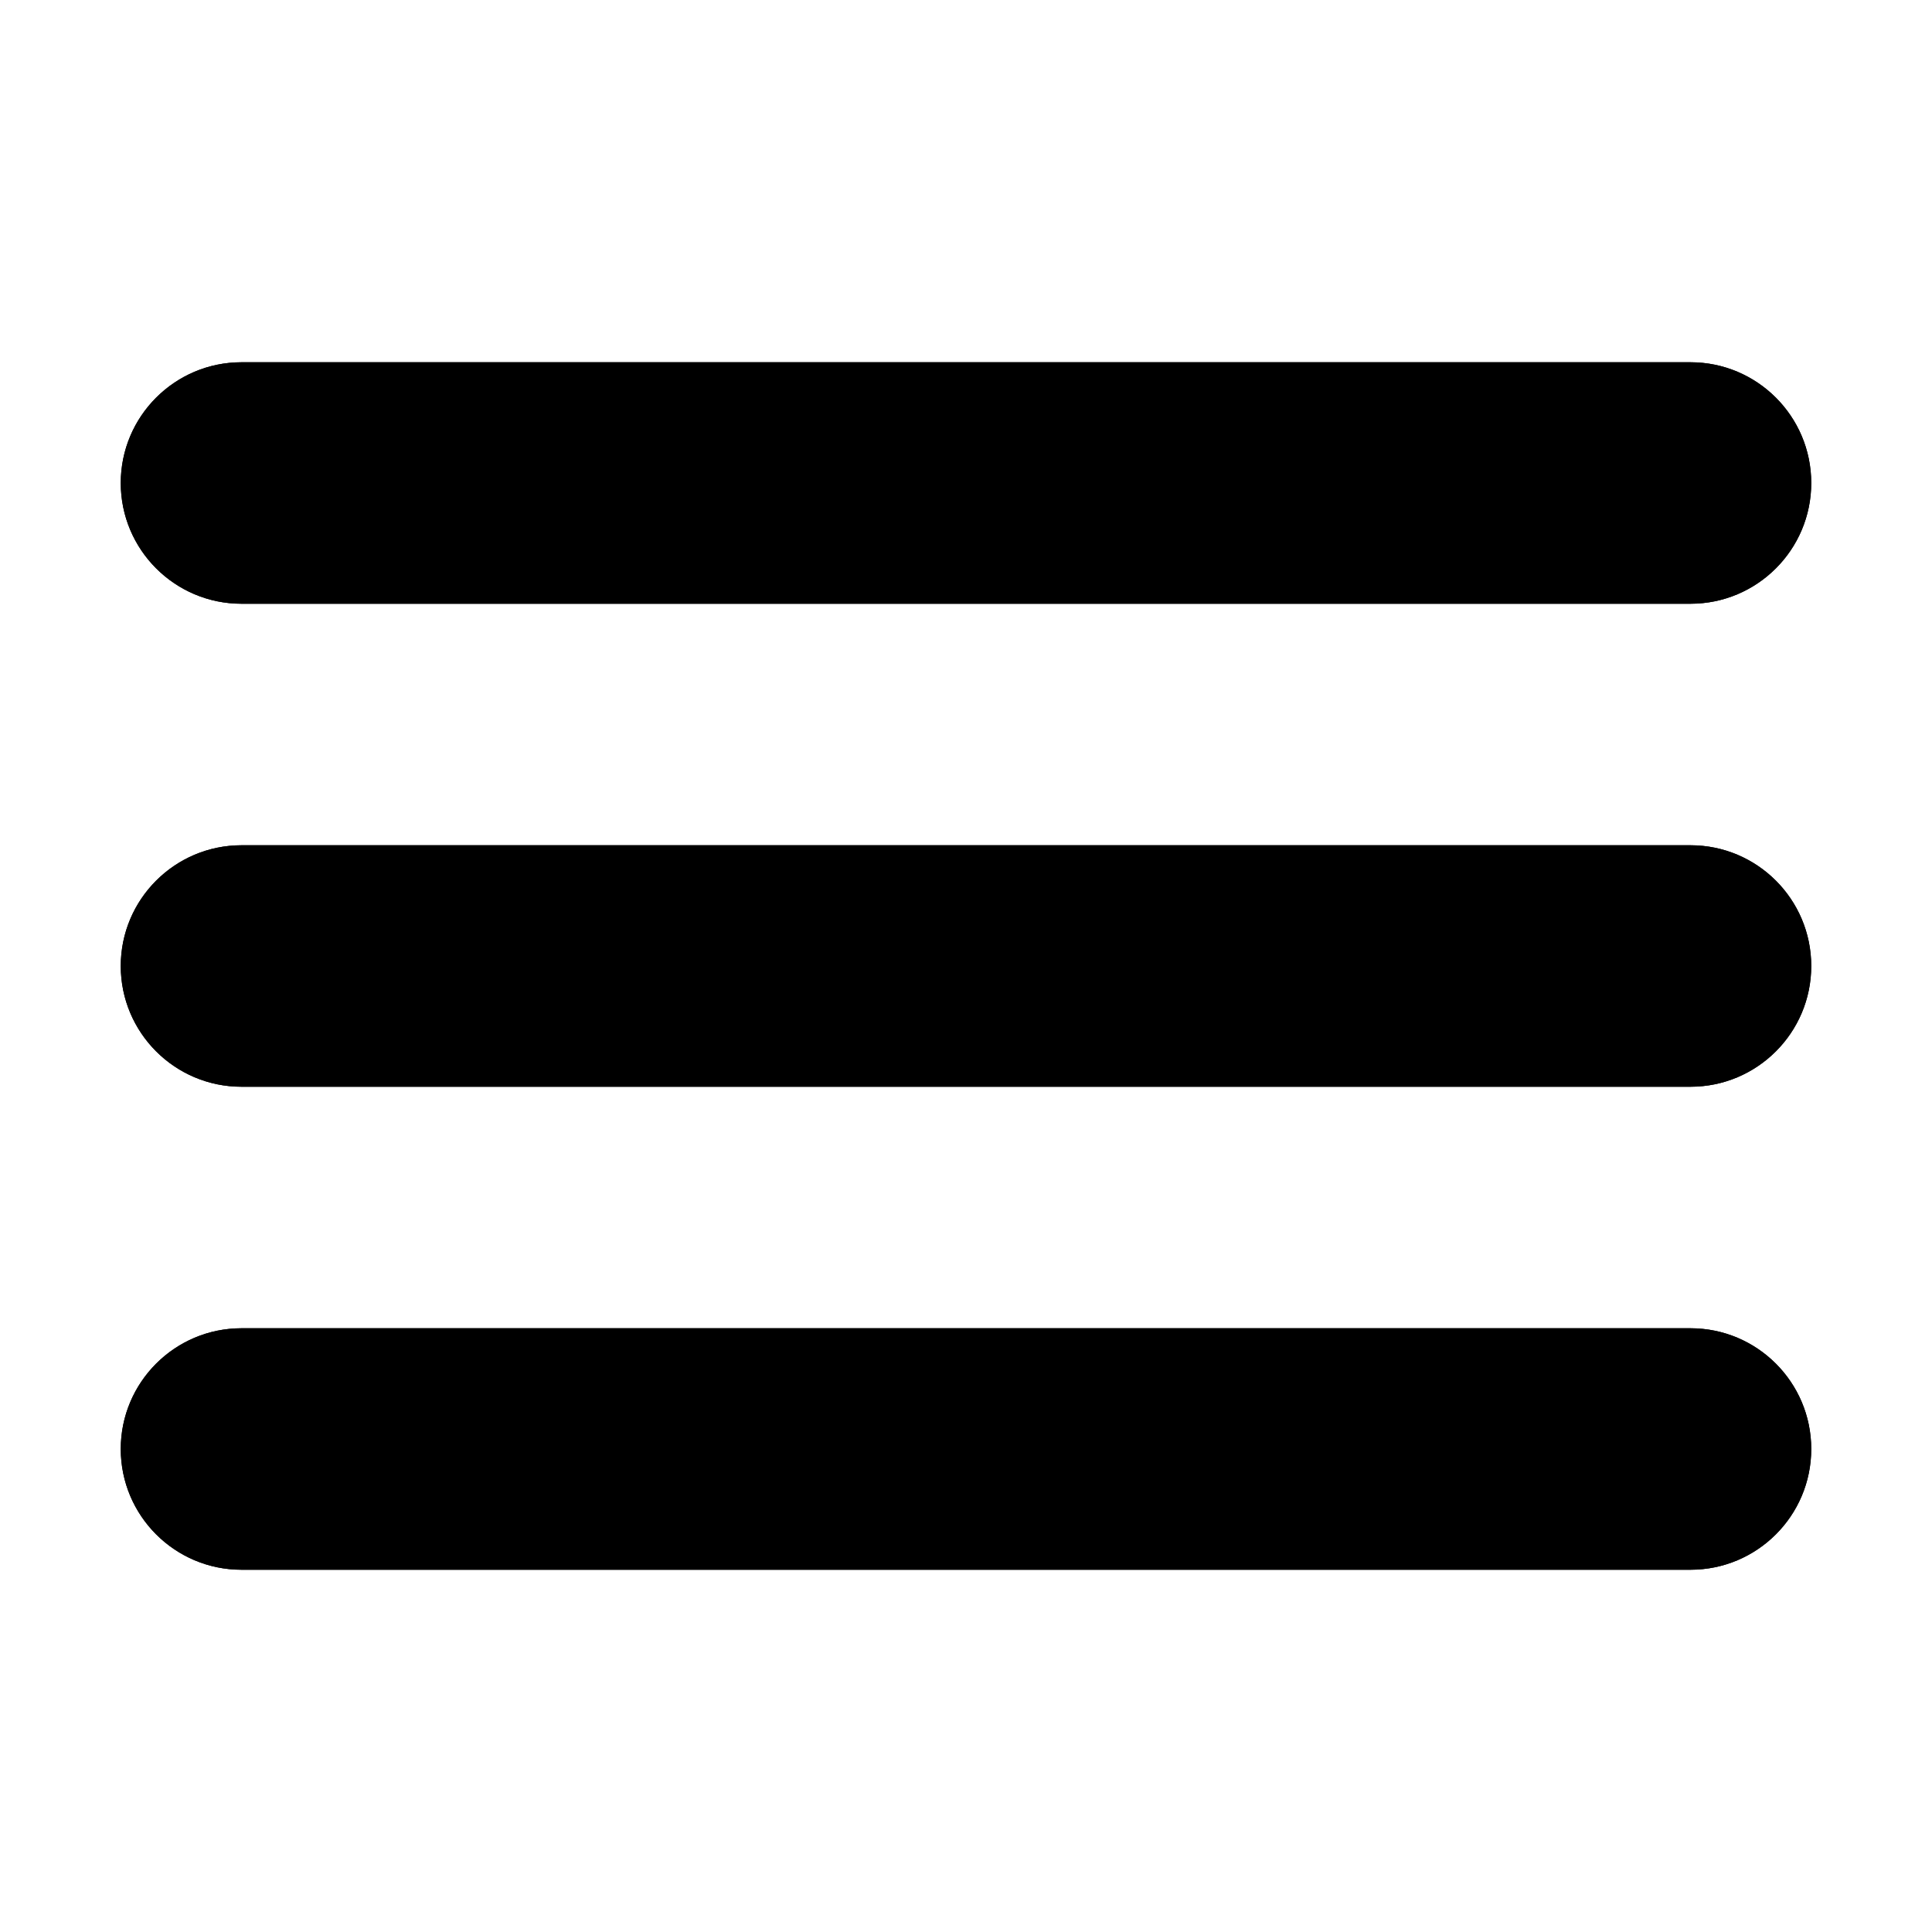
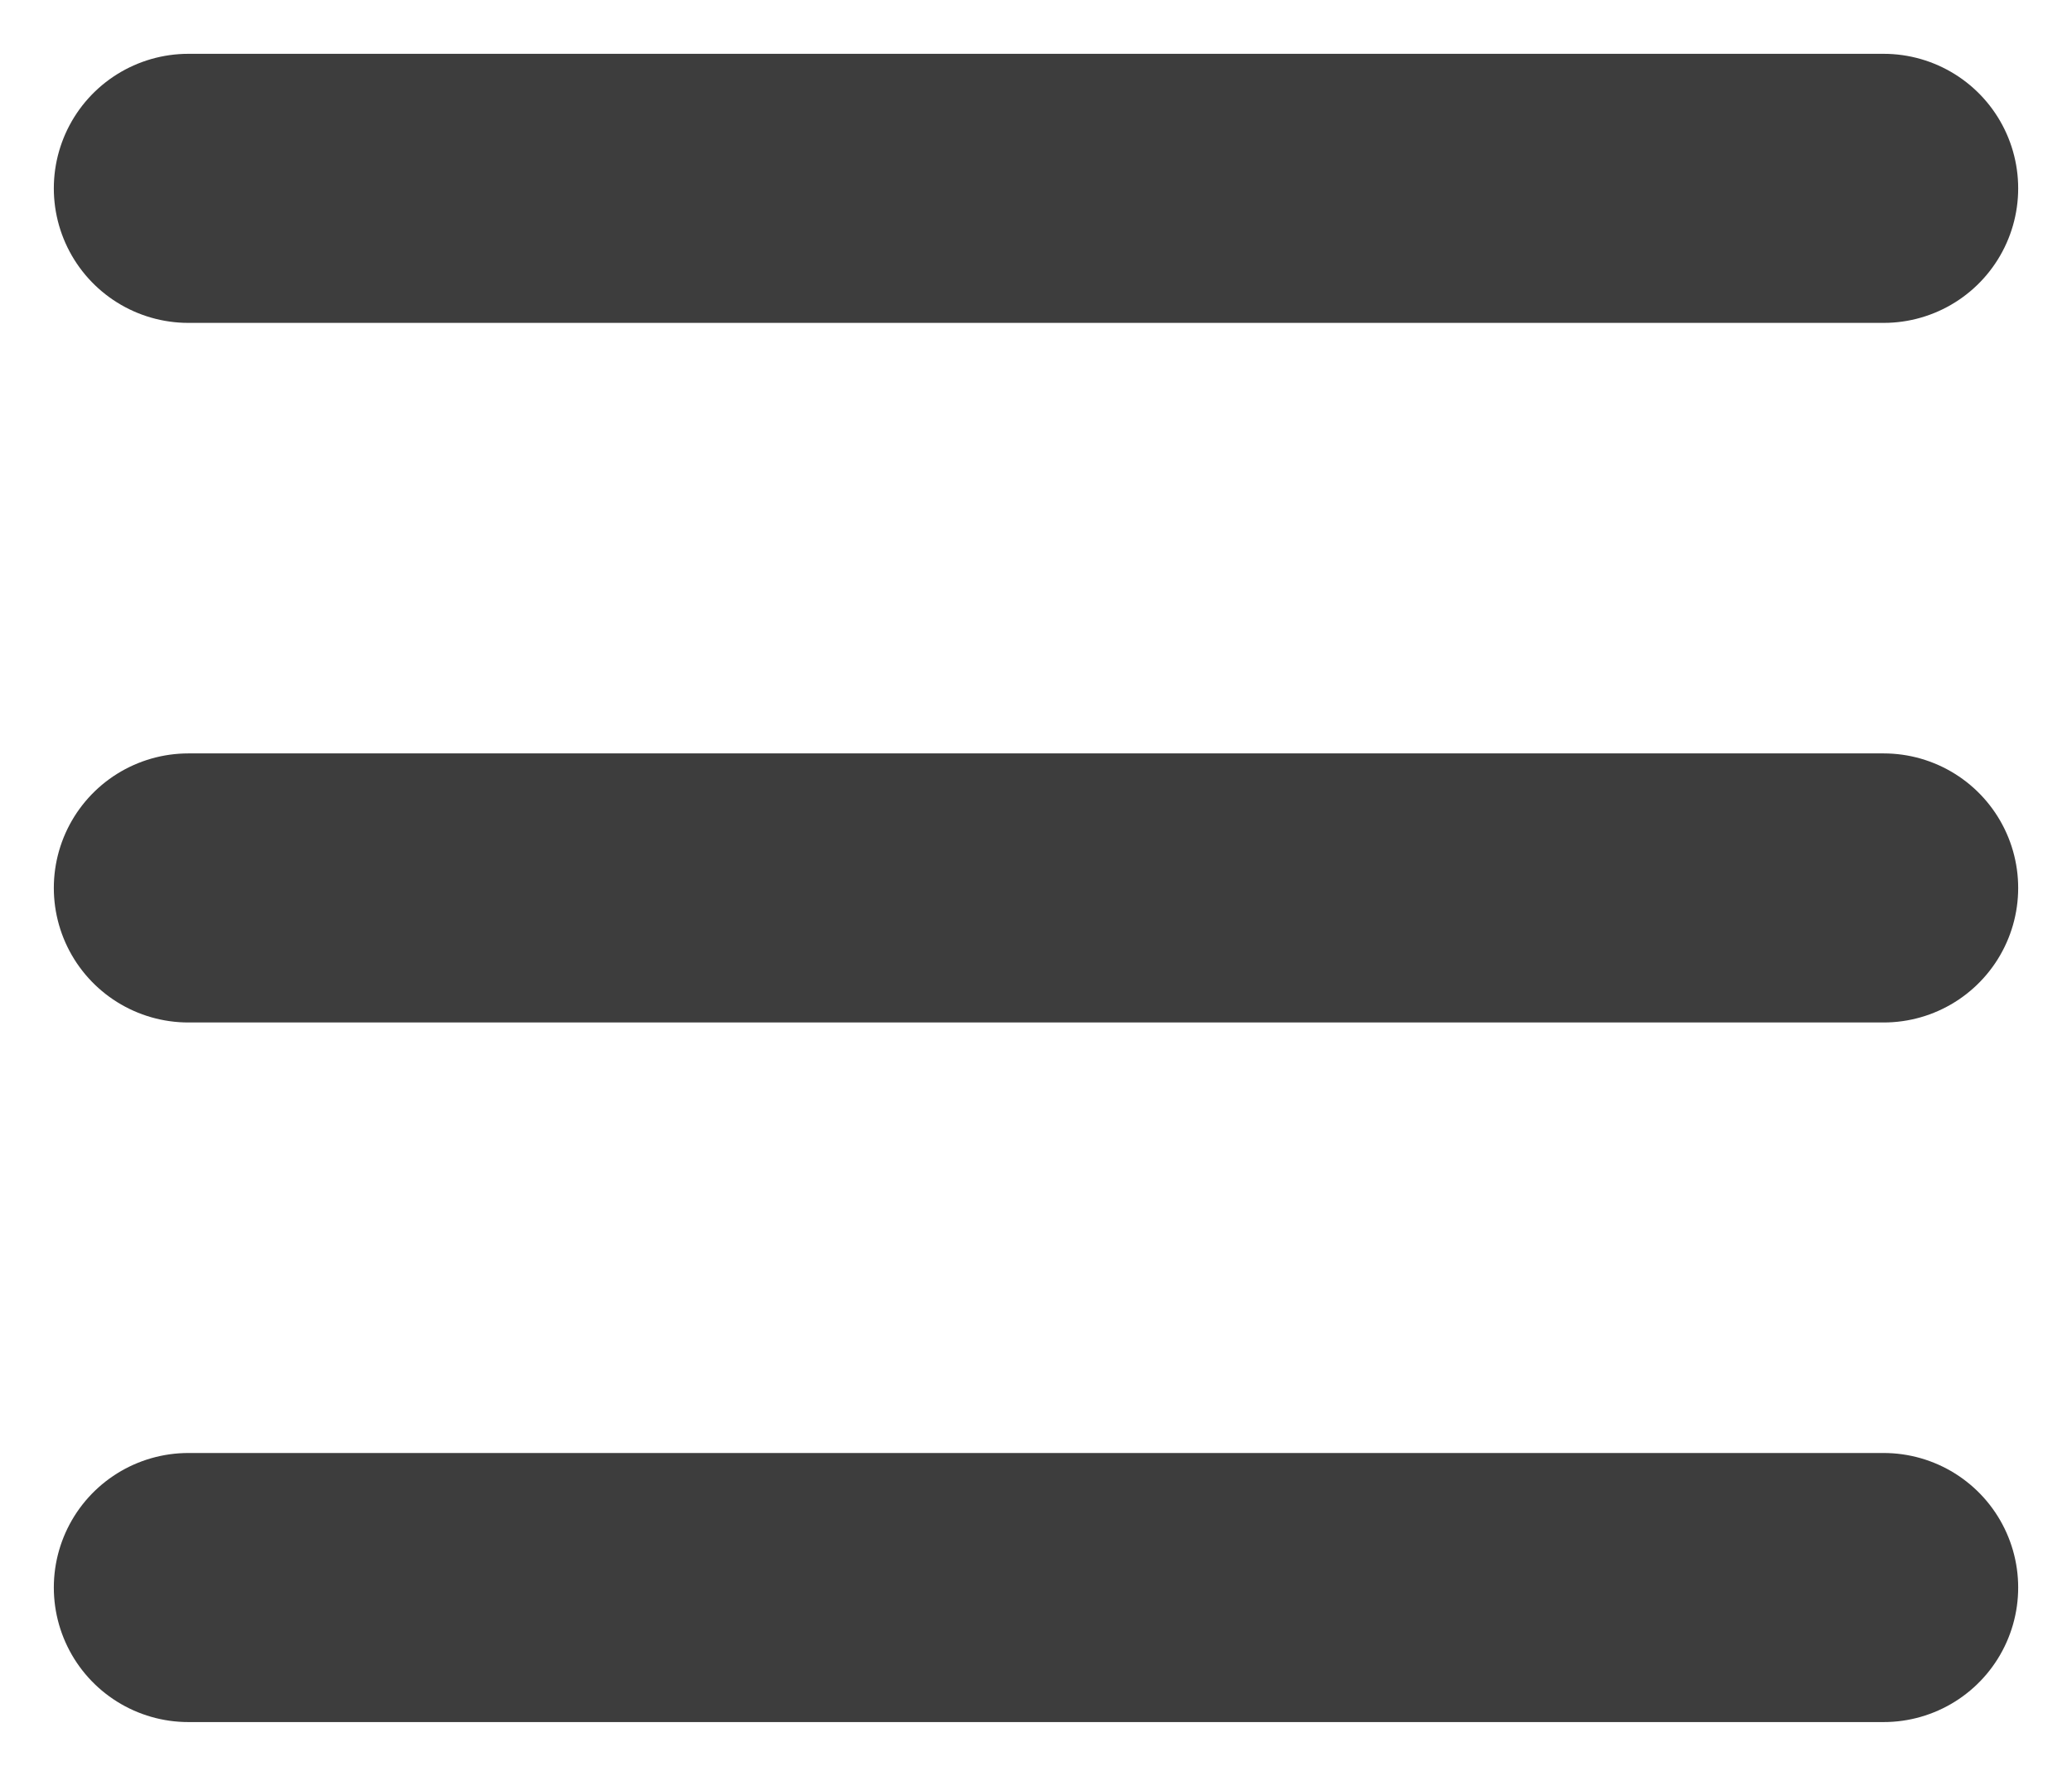
- <svg xmlns="http://www.w3.org/2000/svg" height="32px" id="Layer_1" style="enable-background:new 0 0 32 32;" version="1.1" viewBox="0 0 32 32" width="32px" xml:space="preserve">
-   <path d="M4,10h24c1.104,0,2-0.896,2-2s-0.896-2-2-2H4C2.896,6,2,6.896,2,8S2.896,10,4,10z M28,14H4c-1.104,0-2,0.896-2,2  s0.896,2,2,2h24c1.104,0,2-0.896,2-2S29.104,14,28,14z M28,22H4c-1.104,0-2,0.896-2,2s0.896,2,2,2h24c1.104,0,2-0.896,2-2  S29.104,22,28,22z" />
-   <path d="M4,10h24c1.104,0,2-0.896,2-2s-0.896-2-2-2H4C2.896,6,2,6.896,2,8S2.896,10,4,10z M28,14H4c-1.104,0-2,0.896-2,2  s0.896,2,2,2h24c1.104,0,2-0.896,2-2S29.104,14,28,14z M28,22H4c-1.104,0-2,0.896-2,2s0.896,2,2,2h24c1.104,0,2-0.896,2-2  S29.104,22,28,22z" />
+ <svg xmlns="http://www.w3.org/2000/svg" width="77" height="66" viewBox="0 0 77 66" fill="none">
+   <path d="M7 7H70" stroke="#3D3D3D" stroke-width="10" stroke-linecap="round" />
+   <path d="M7 33H70" stroke="#3D3D3D" stroke-width="10" stroke-linecap="round" />
+   <path d="M7 59H70" stroke="#3D3D3D" stroke-width="10" stroke-linecap="round" />
</svg>
